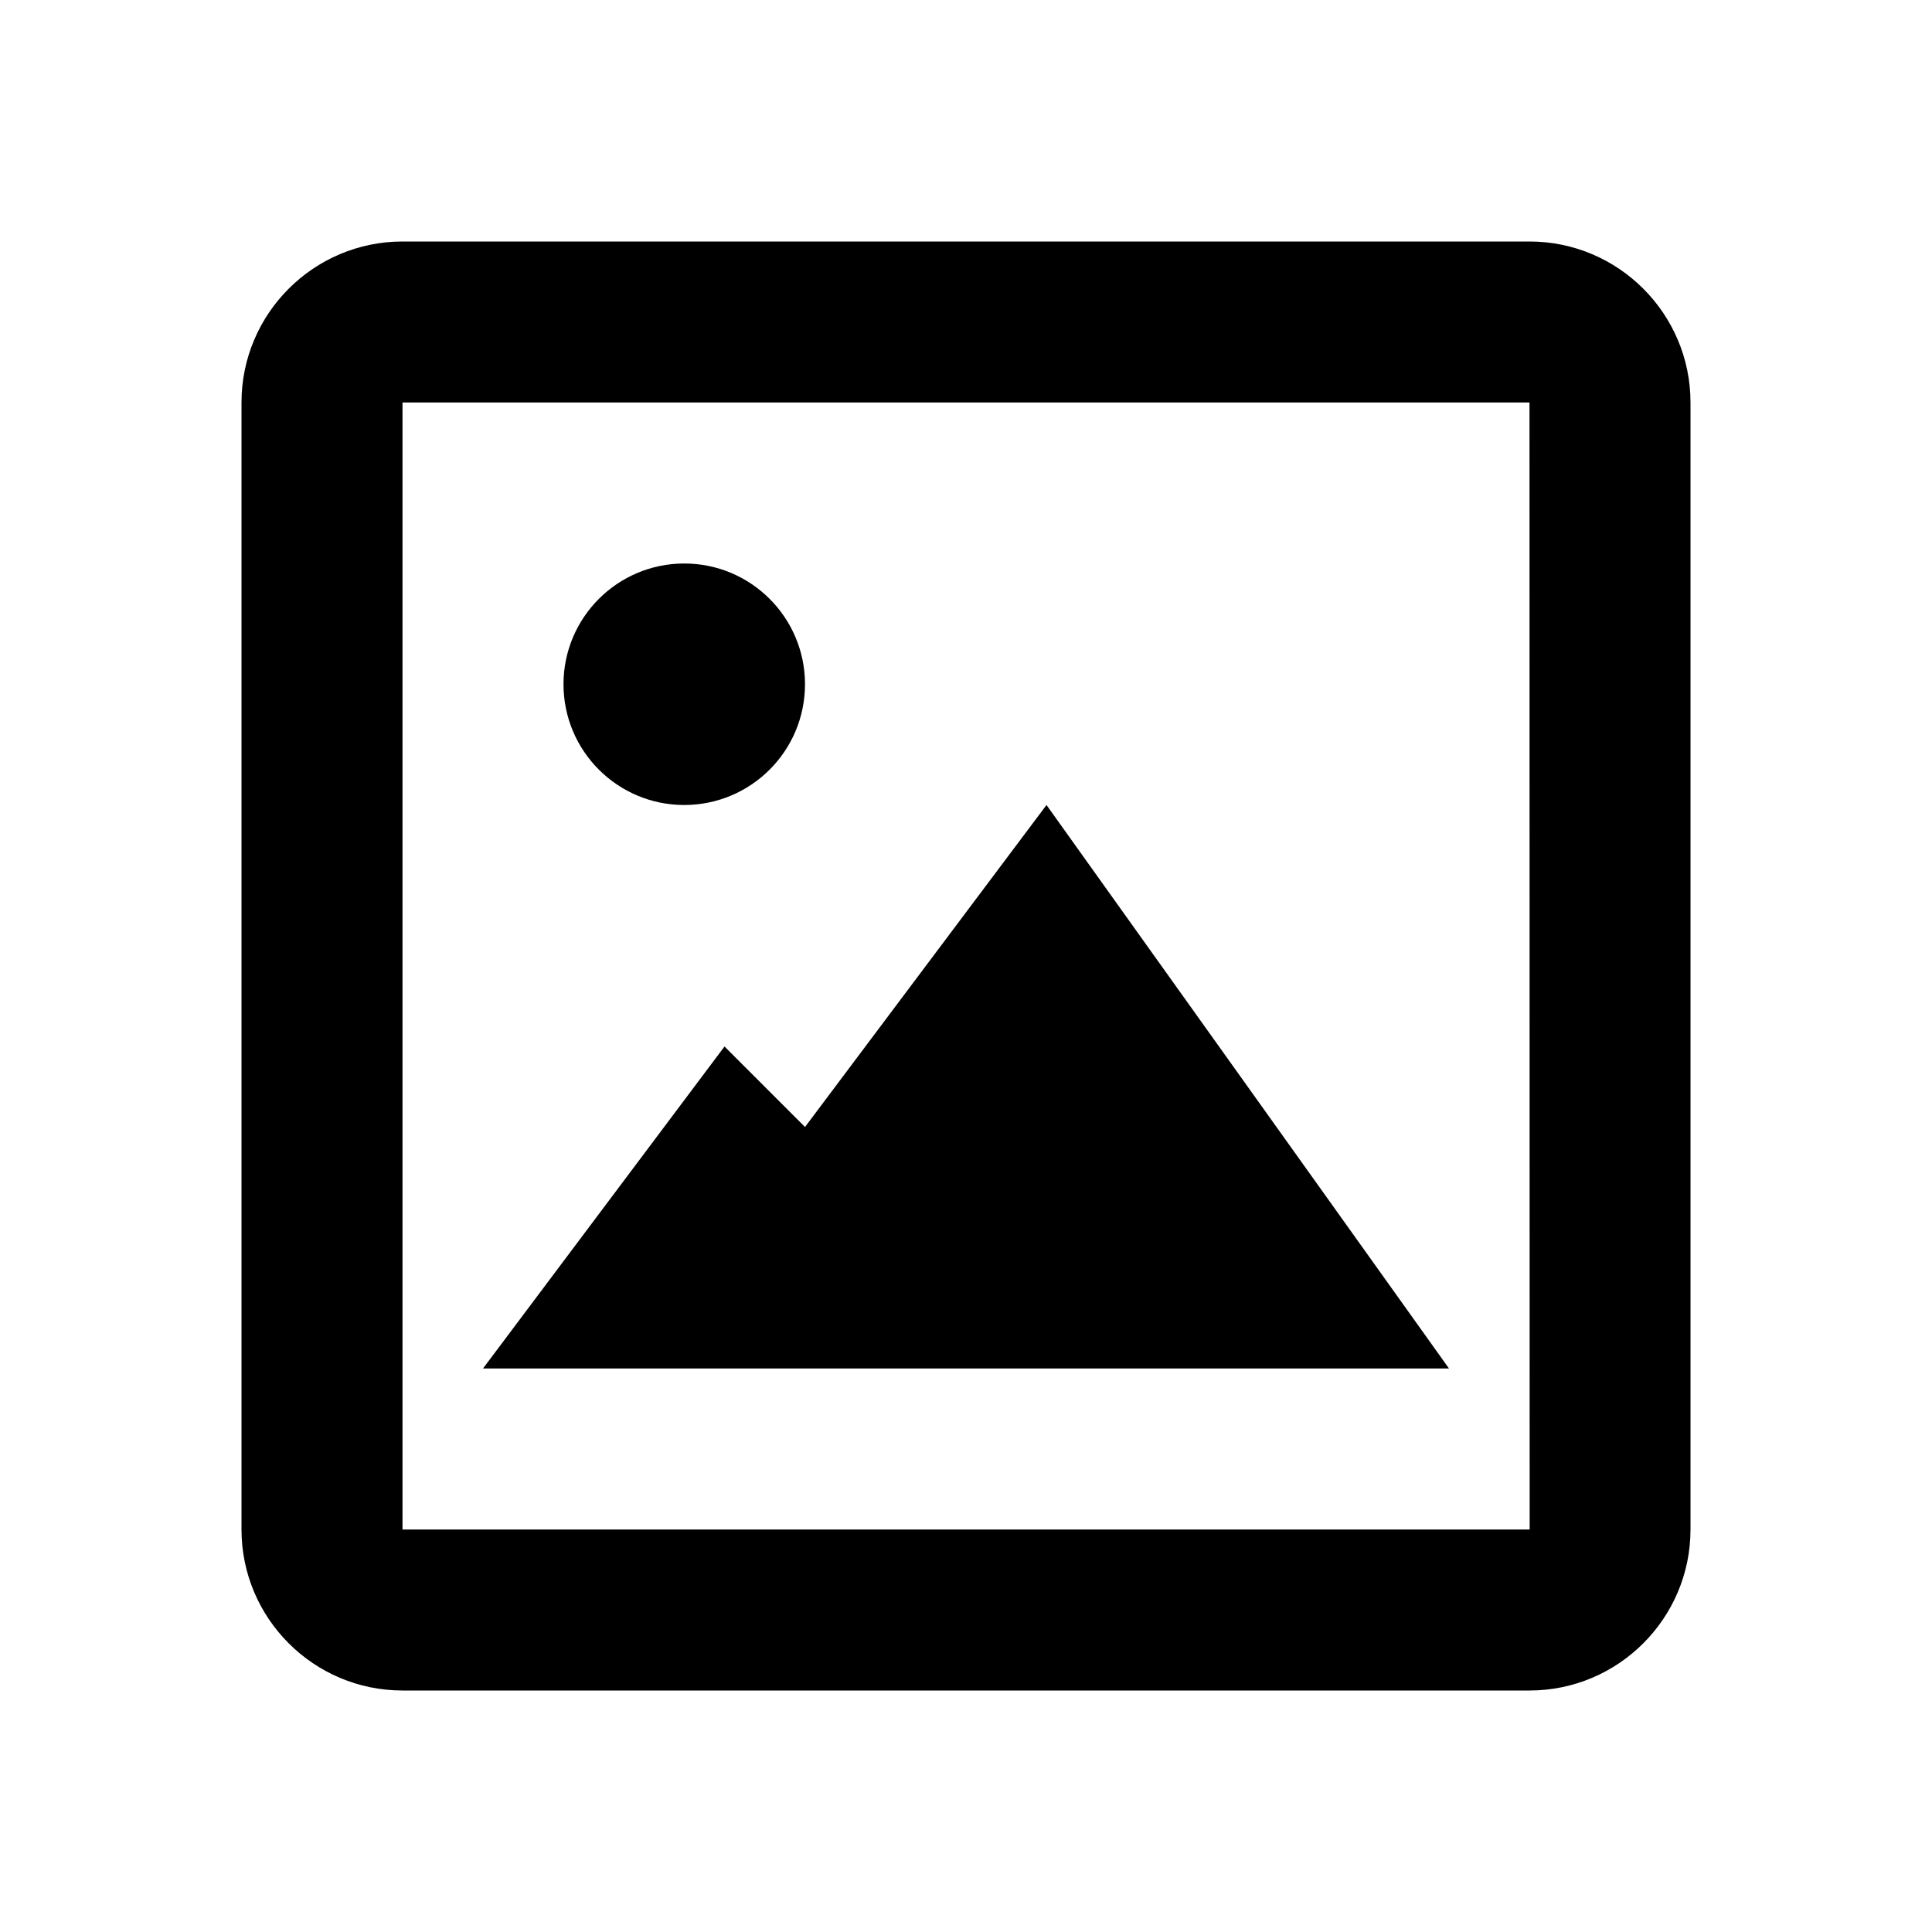
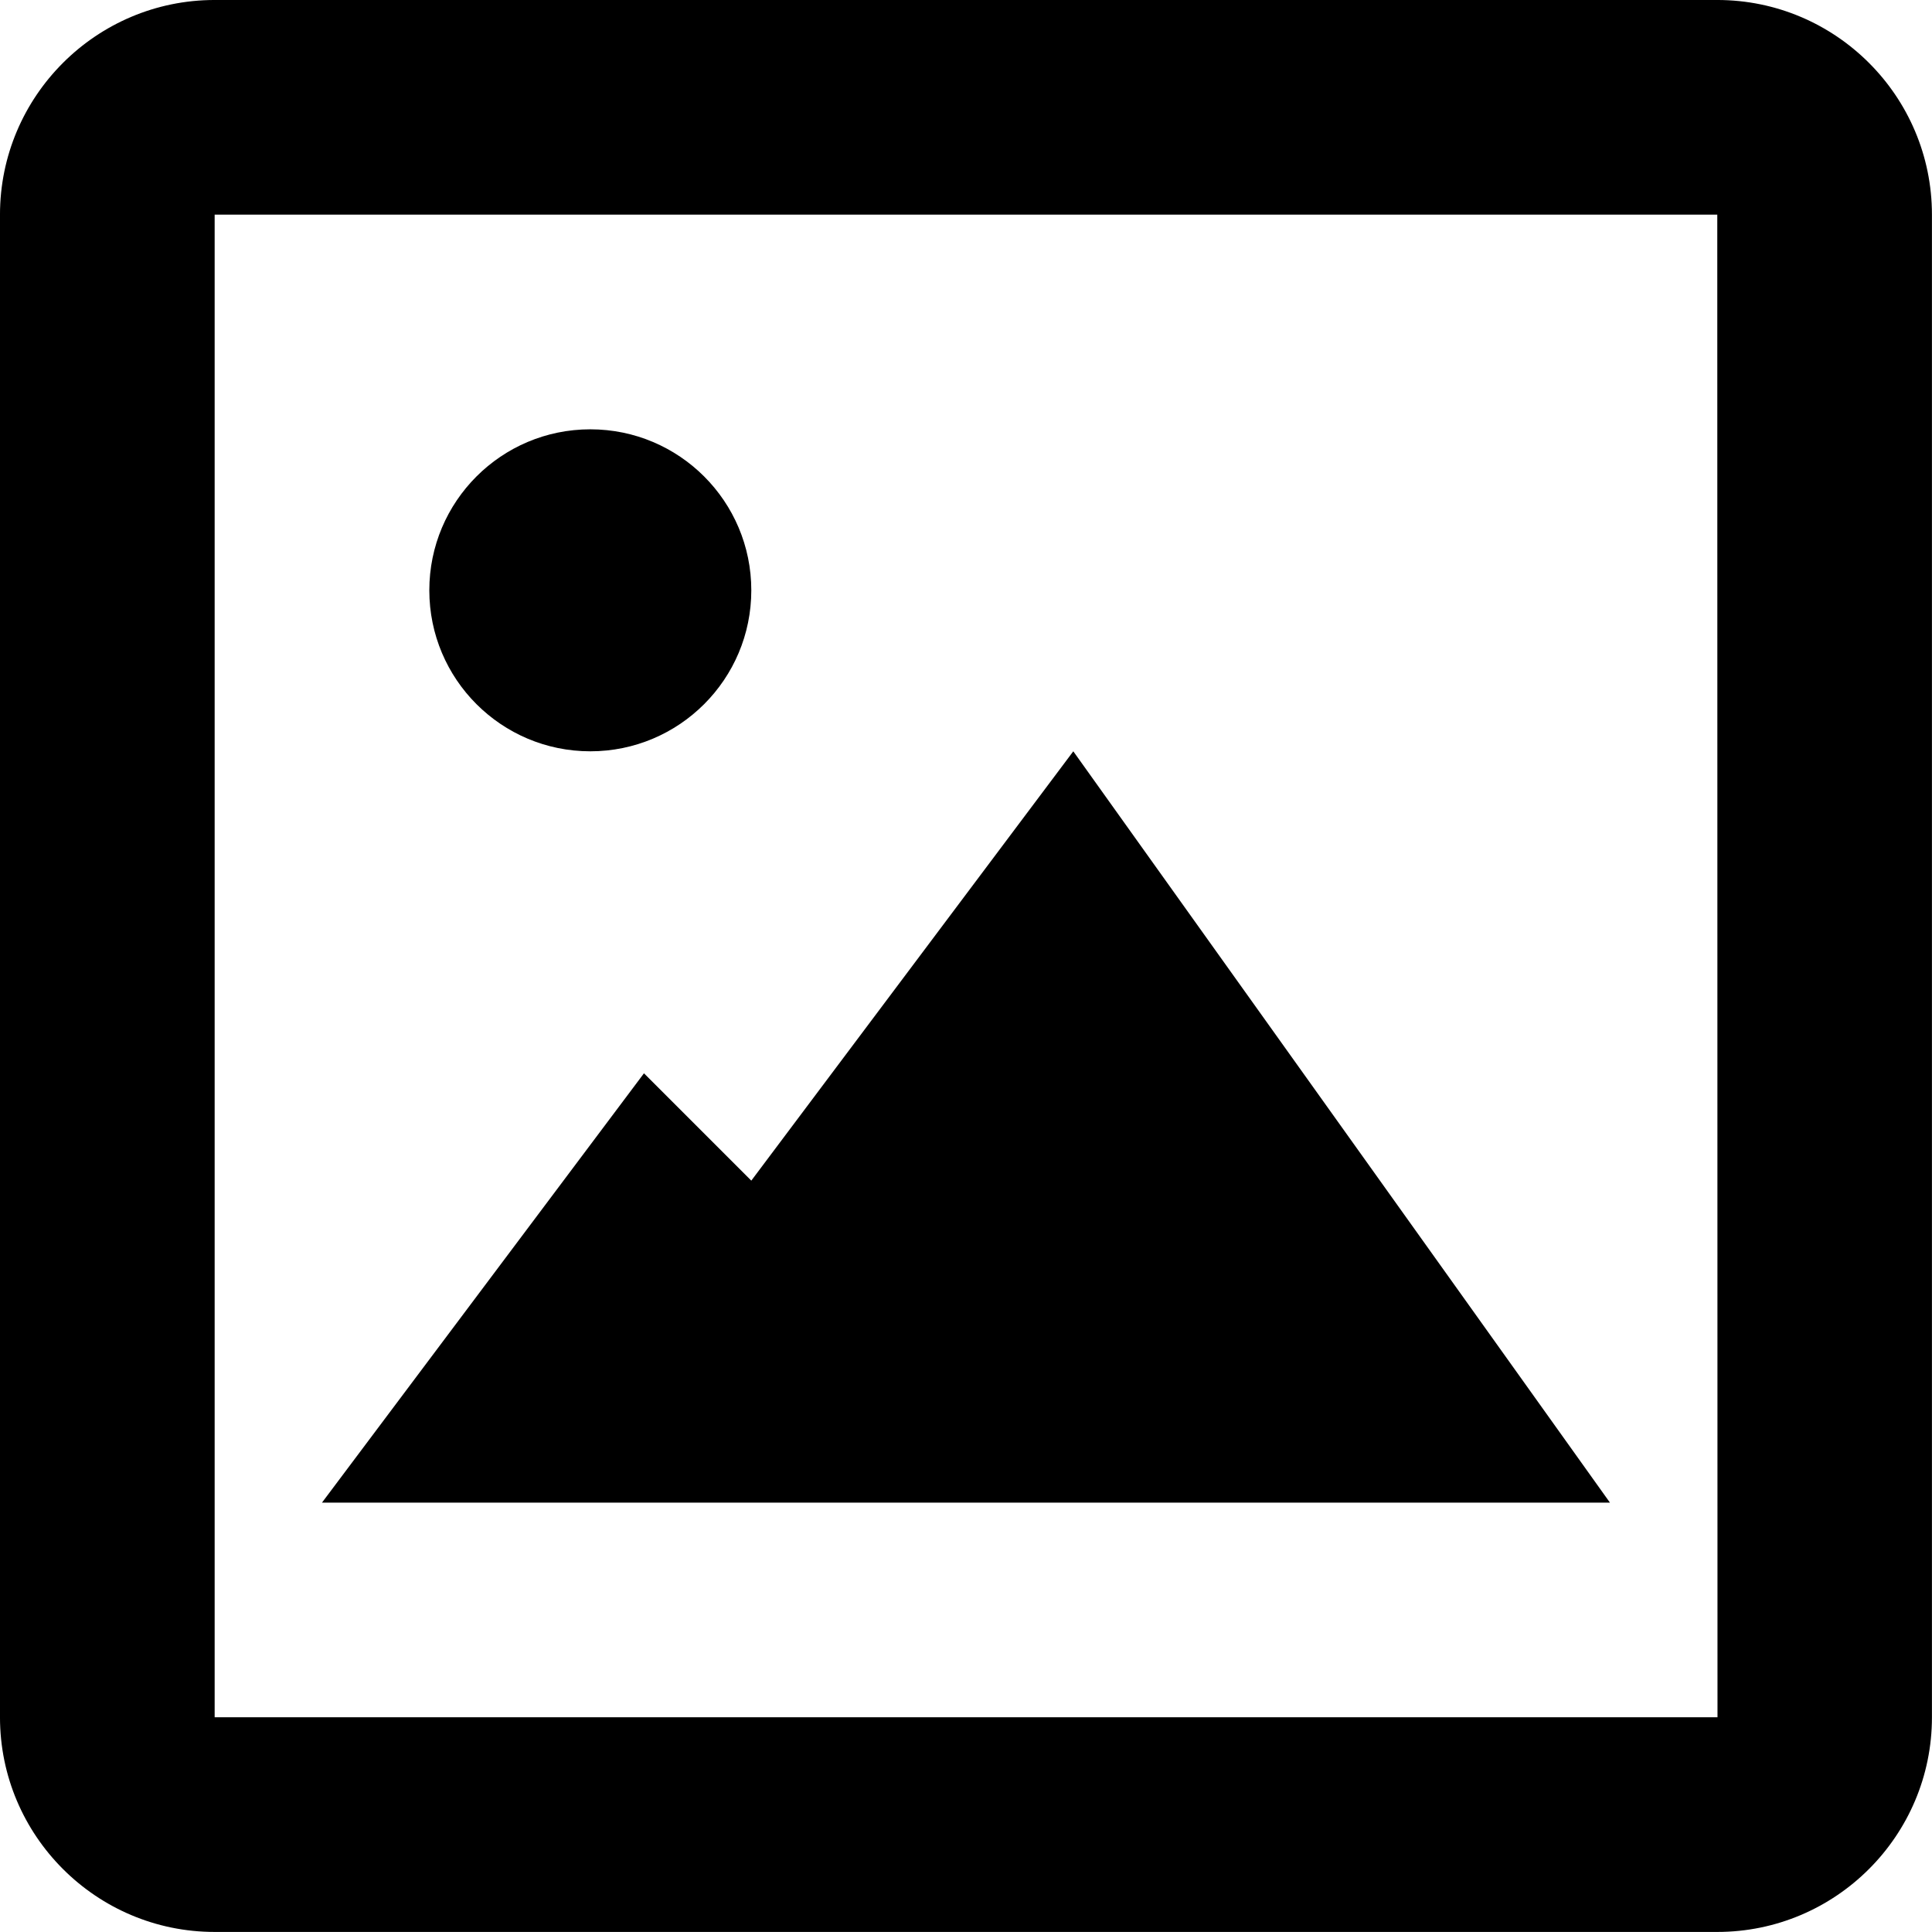
- <svg xmlns="http://www.w3.org/2000/svg" width="24" height="24" viewBox="0 0 24 24" fill="currentColor" id="image-management">
-   <path d="M19 3H5c-1.103 0-2 .897-2 2v14c0 1.103.897 2 2 2h14c1.103 0 2-.897 2-2V5c0-1.103-.897-2-2-2zM5 19V5h14l.002 14H5z" />
-   <path d="m10 14-1-1-3 4h12l-5-7z" />
-   <circle cx="8.5" cy="8.5" r="1.5" />
+ <svg xmlns="http://www.w3.org/2000/svg" id="image-management" viewBox="0 0 24 24" fill="currentColor">
+   <g transform="translate(-4, -4) scale(1.3333)">
+     <path d="M19 3H5c-1.103 0-2 .897-2 2v14c0 1.103.897 2 2 2h14c1.103 0 2-.897 2-2V5c0-1.103-.897-2-2-2zM5 19V5h14l.002 14H5z" />
+     <path d="m10 14-1-1-3 4h12l-5-7z" />
+     <circle cx="8.5" cy="8.5" r="1.5" />
+   </g>
</svg>
